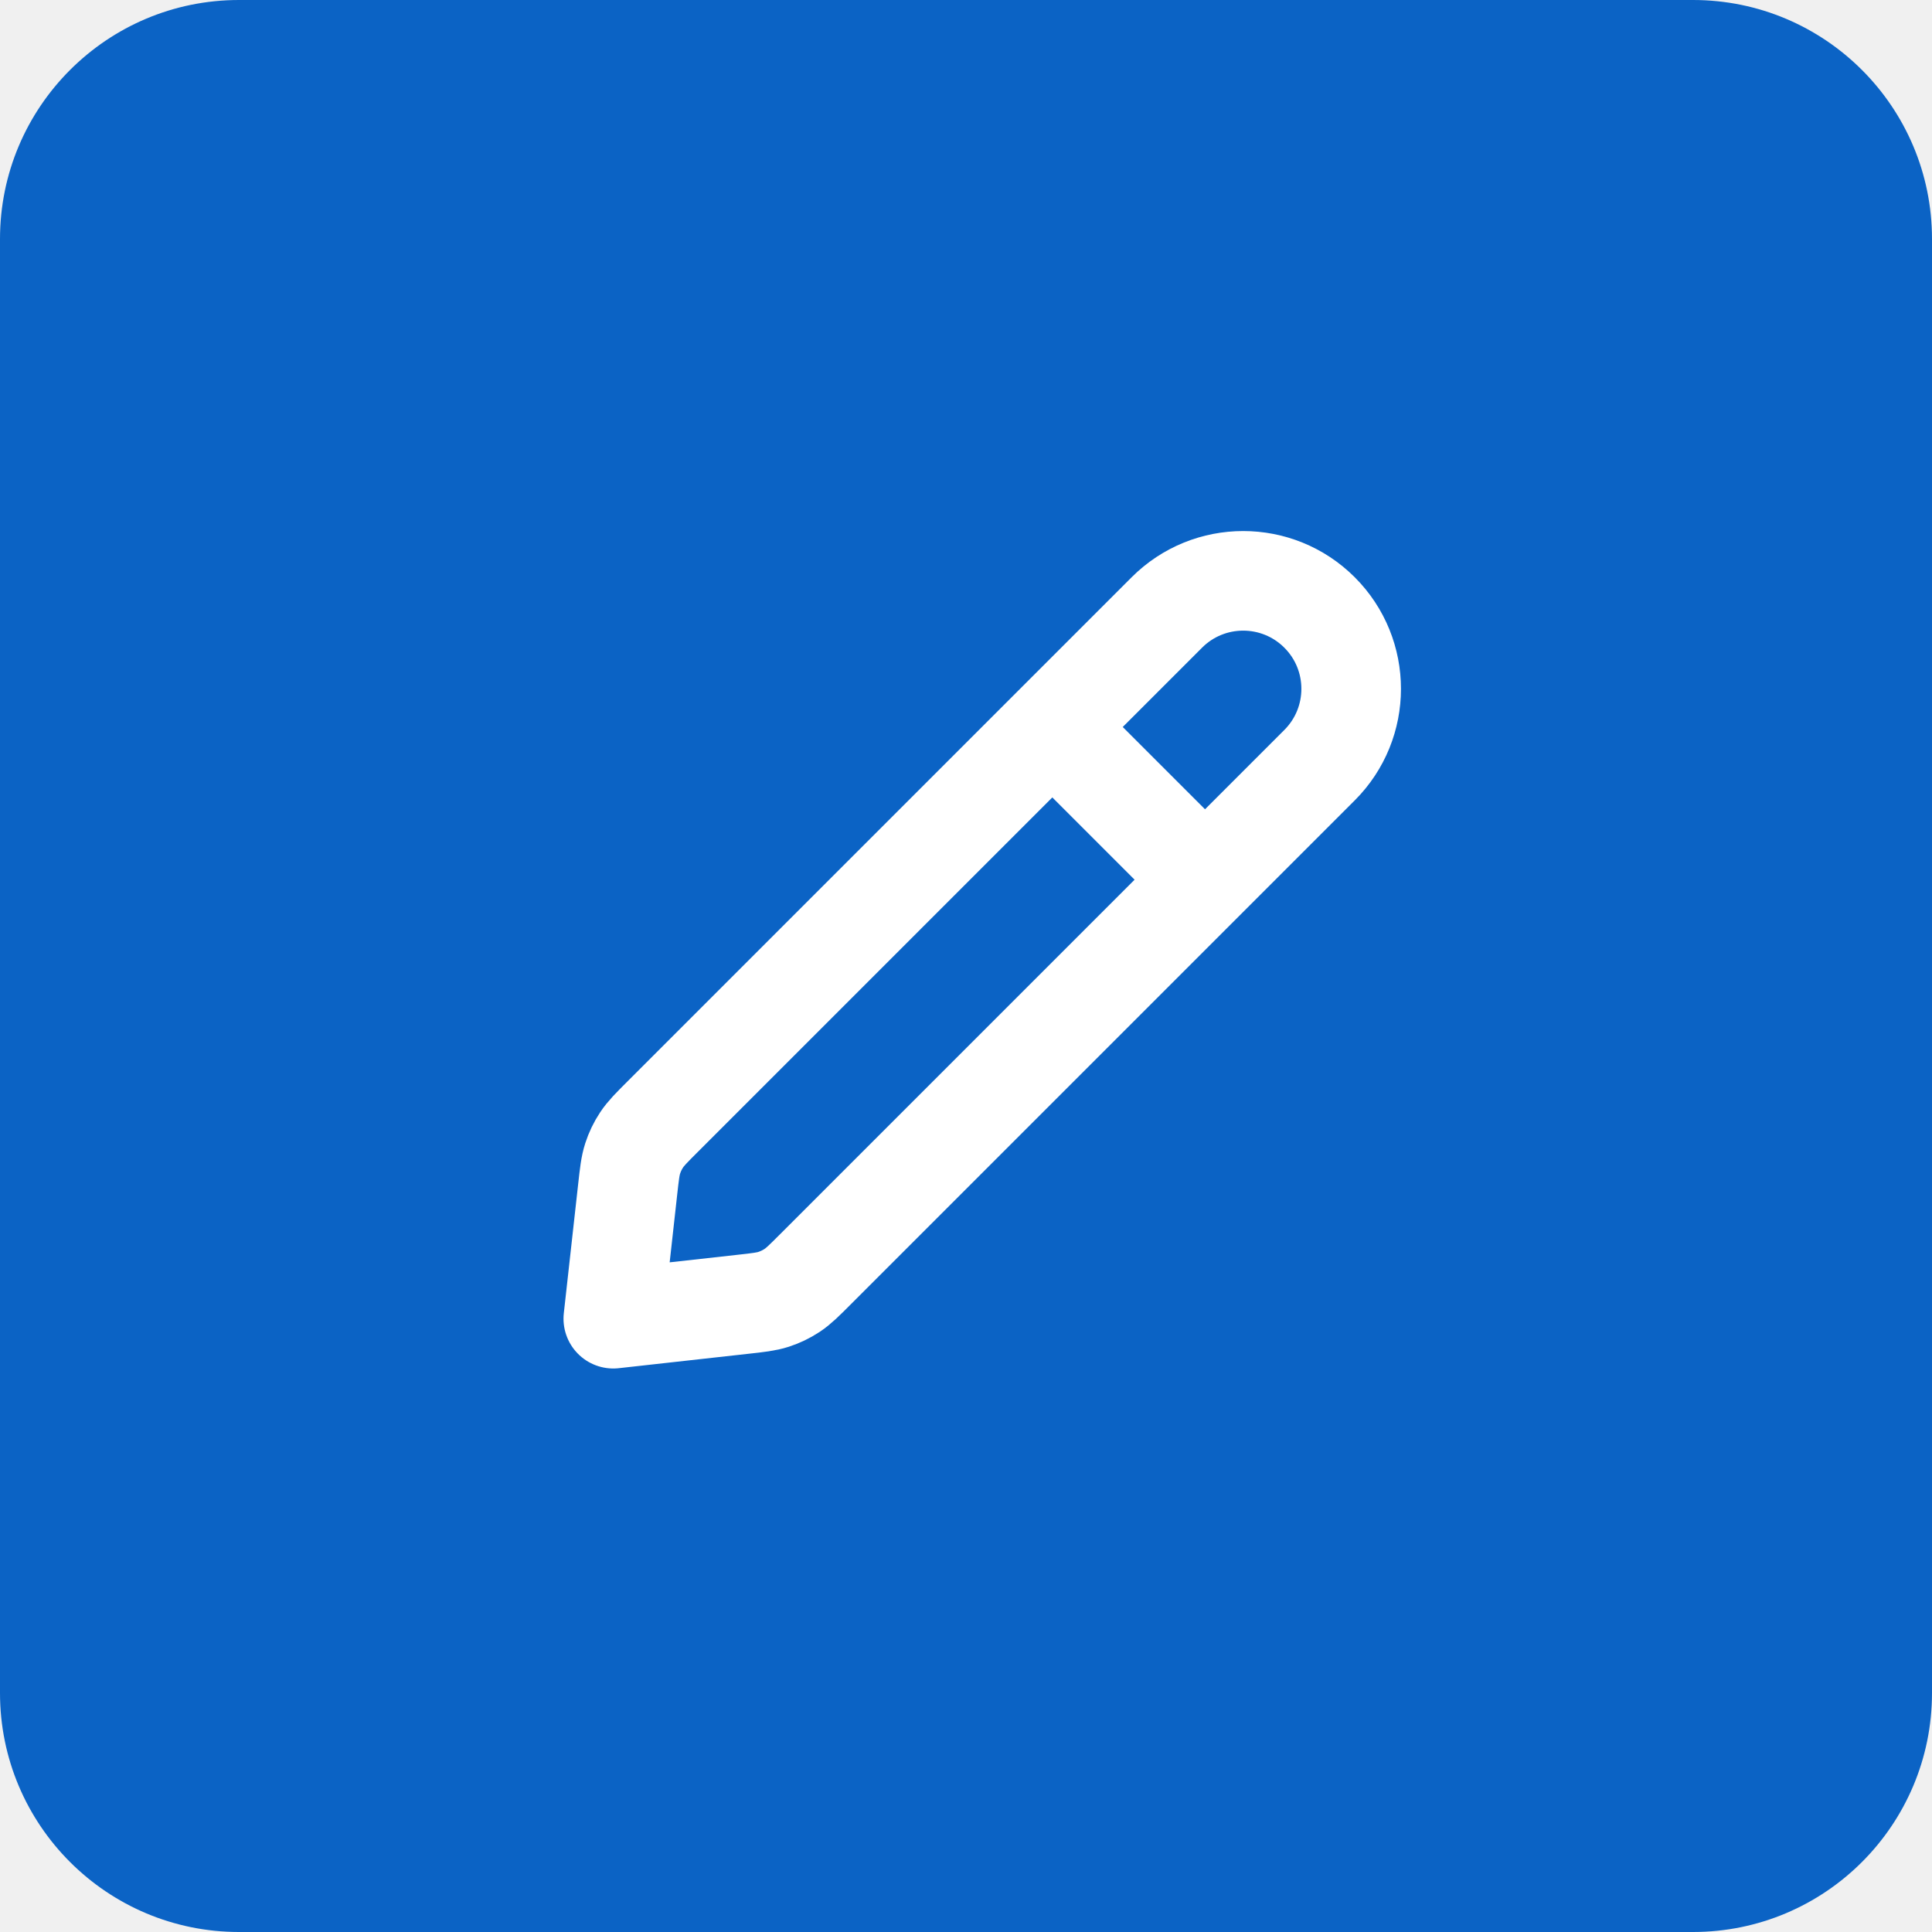
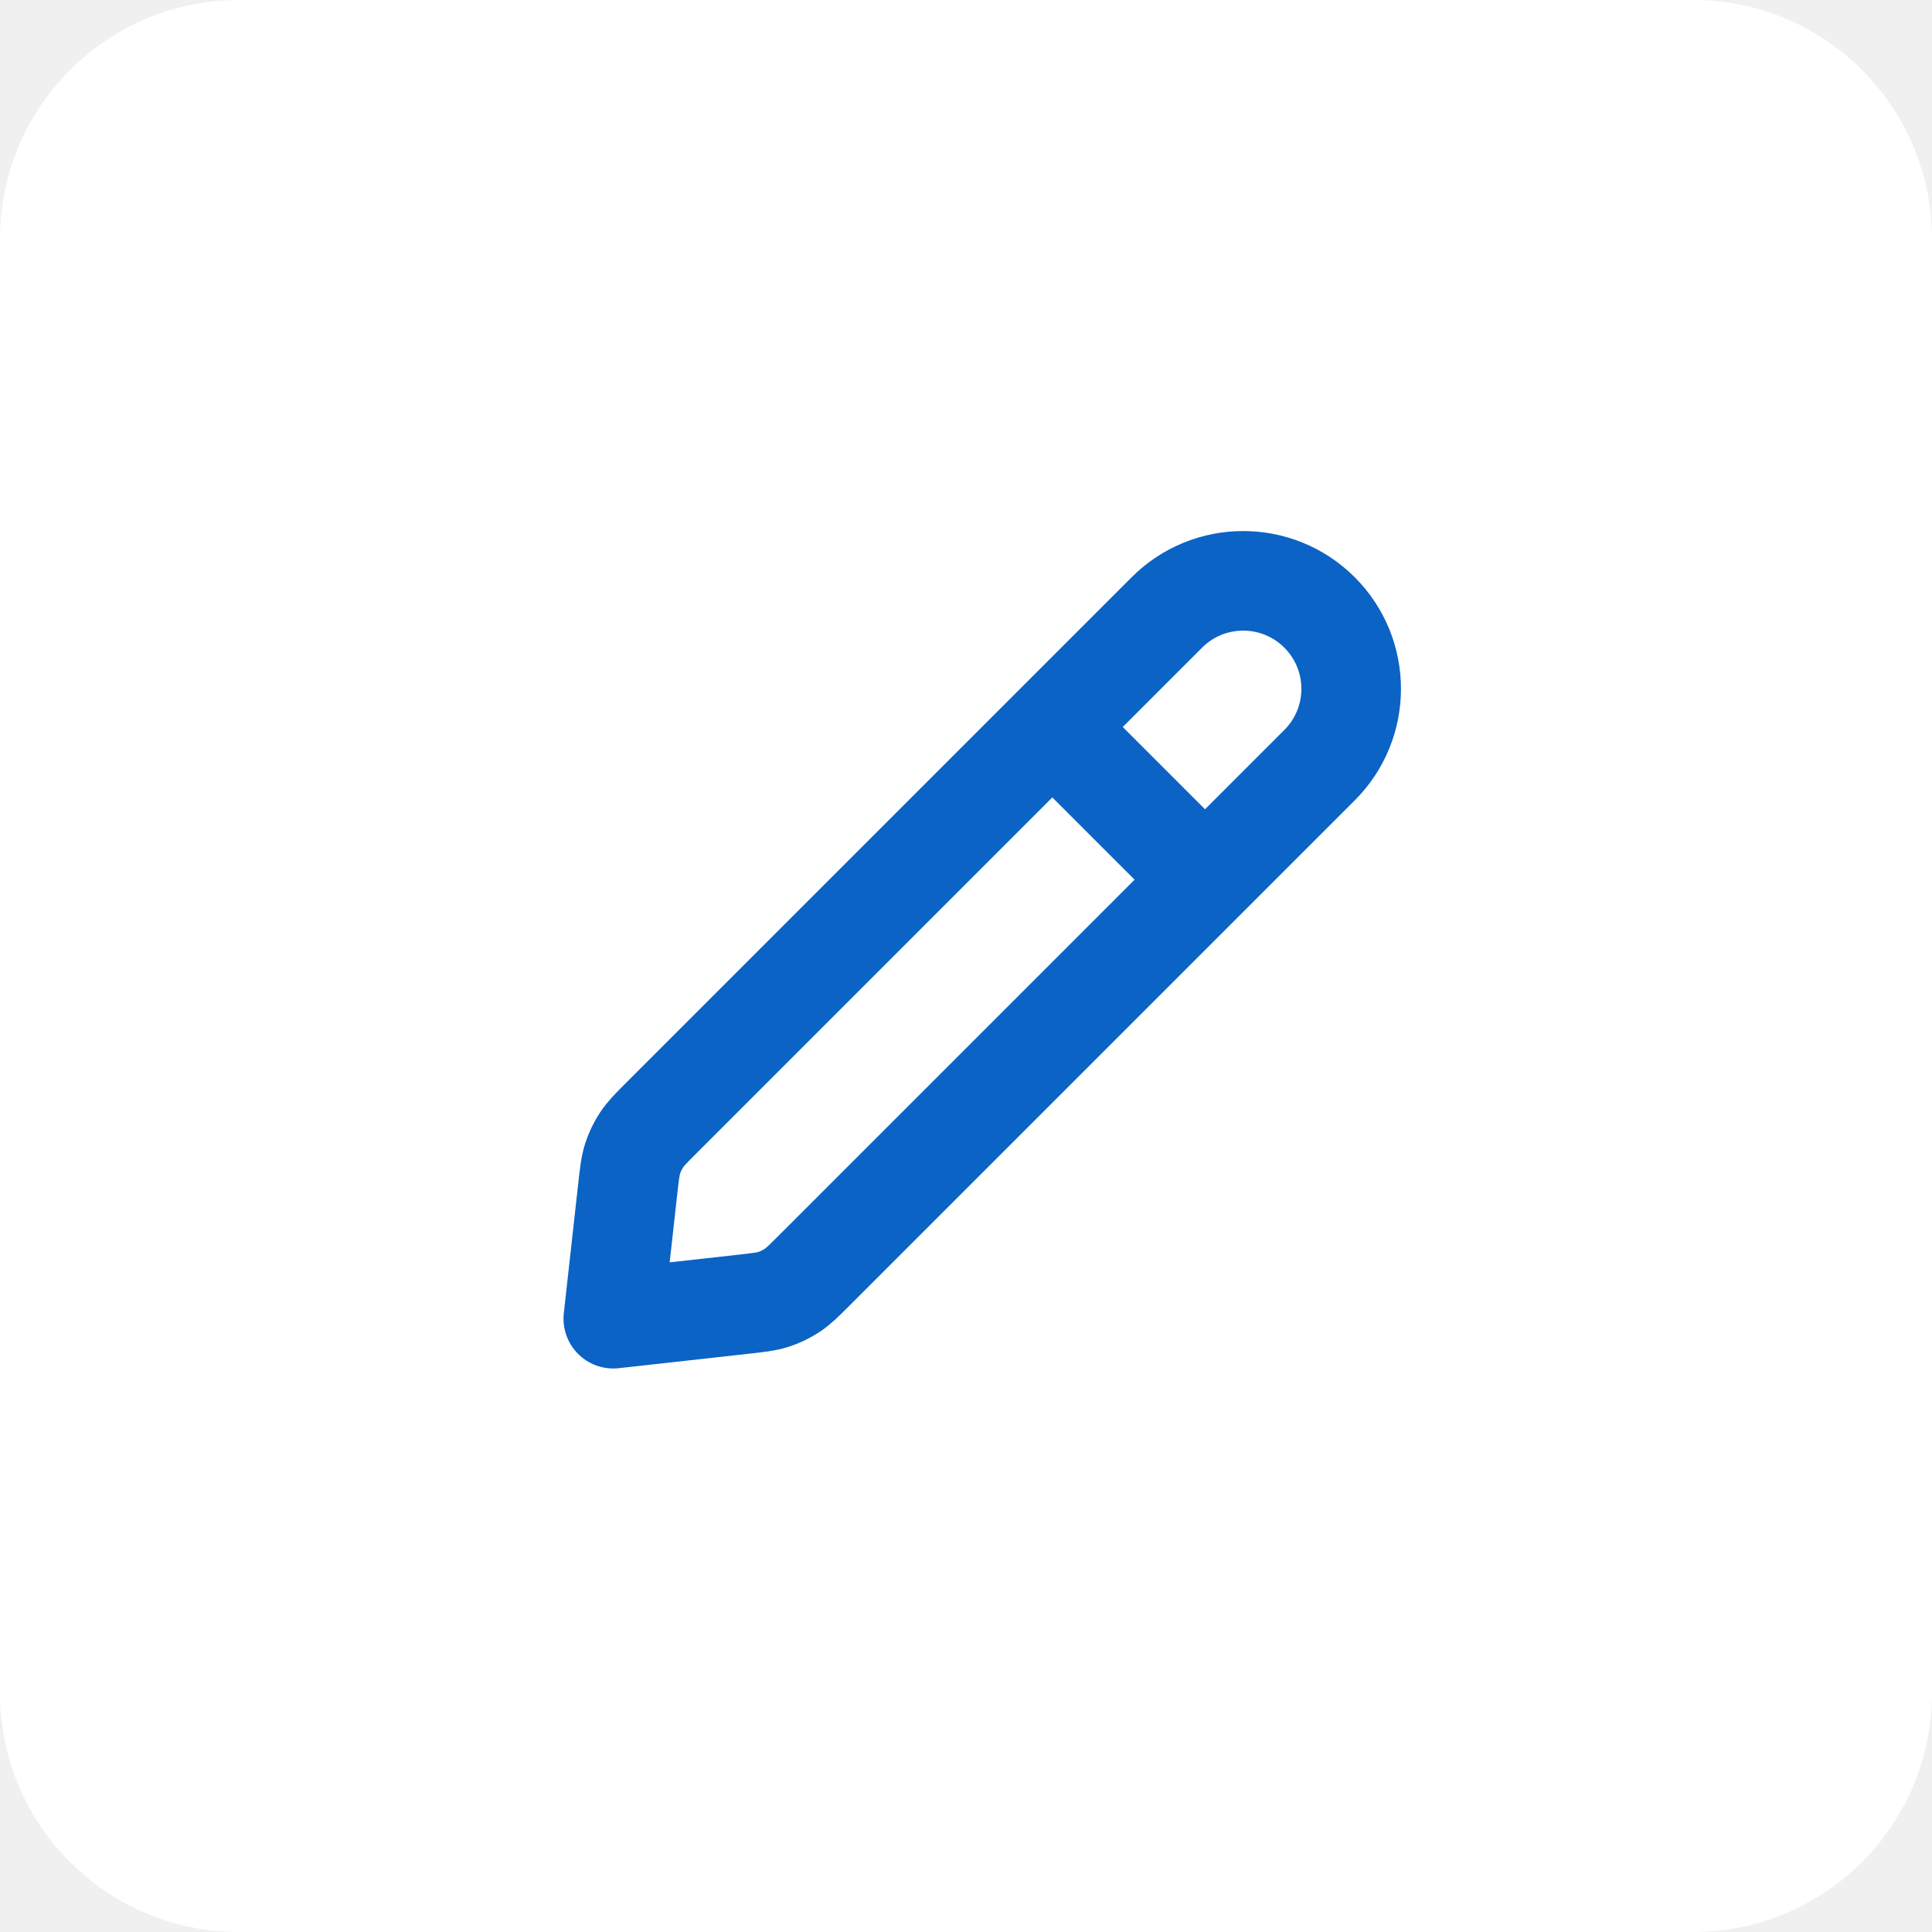
<svg xmlns="http://www.w3.org/2000/svg" width="97" height="97" viewBox="0 0 97 97" fill="none">
-   <rect width="97" height="97" rx="12" fill="#0B63C5" />
-   <path d="M60.5 44.167L52.834 36.5M30.792 66.208L37.279 65.487C38.071 65.4 38.468 65.355 38.838 65.236C39.166 65.129 39.479 64.979 39.767 64.789C40.093 64.574 40.374 64.293 40.938 63.729L66.25 38.417C68.368 36.3 68.368 32.867 66.25 30.75C64.133 28.633 60.701 28.633 58.584 30.75L33.272 56.062C32.708 56.626 32.426 56.908 32.212 57.233C32.021 57.521 31.871 57.834 31.765 58.162C31.645 58.533 31.601 58.929 31.513 59.722L30.792 66.208Z" stroke="white" stroke-width="5" stroke-linecap="round" stroke-linejoin="round" />
+   <rect width="97" height="97" rx="12" fill="white" />
+   <path d="M60.5 44.167L52.834 36.5M30.792 66.208L37.279 65.487C38.071 65.4 38.468 65.355 38.838 65.236C39.166 65.129 39.479 64.979 39.767 64.789C40.093 64.574 40.374 64.293 40.938 63.729L66.25 38.417C68.368 36.3 68.368 32.867 66.25 30.75C64.133 28.633 60.701 28.633 58.584 30.75L33.272 56.062C32.708 56.626 32.426 56.908 32.212 57.233C32.021 57.521 31.871 57.834 31.765 58.162C31.645 58.533 31.601 58.929 31.513 59.722L30.792 66.208Z" stroke="#0B63C5" stroke-width="5" stroke-linecap="round" stroke-linejoin="round" />
</svg>
